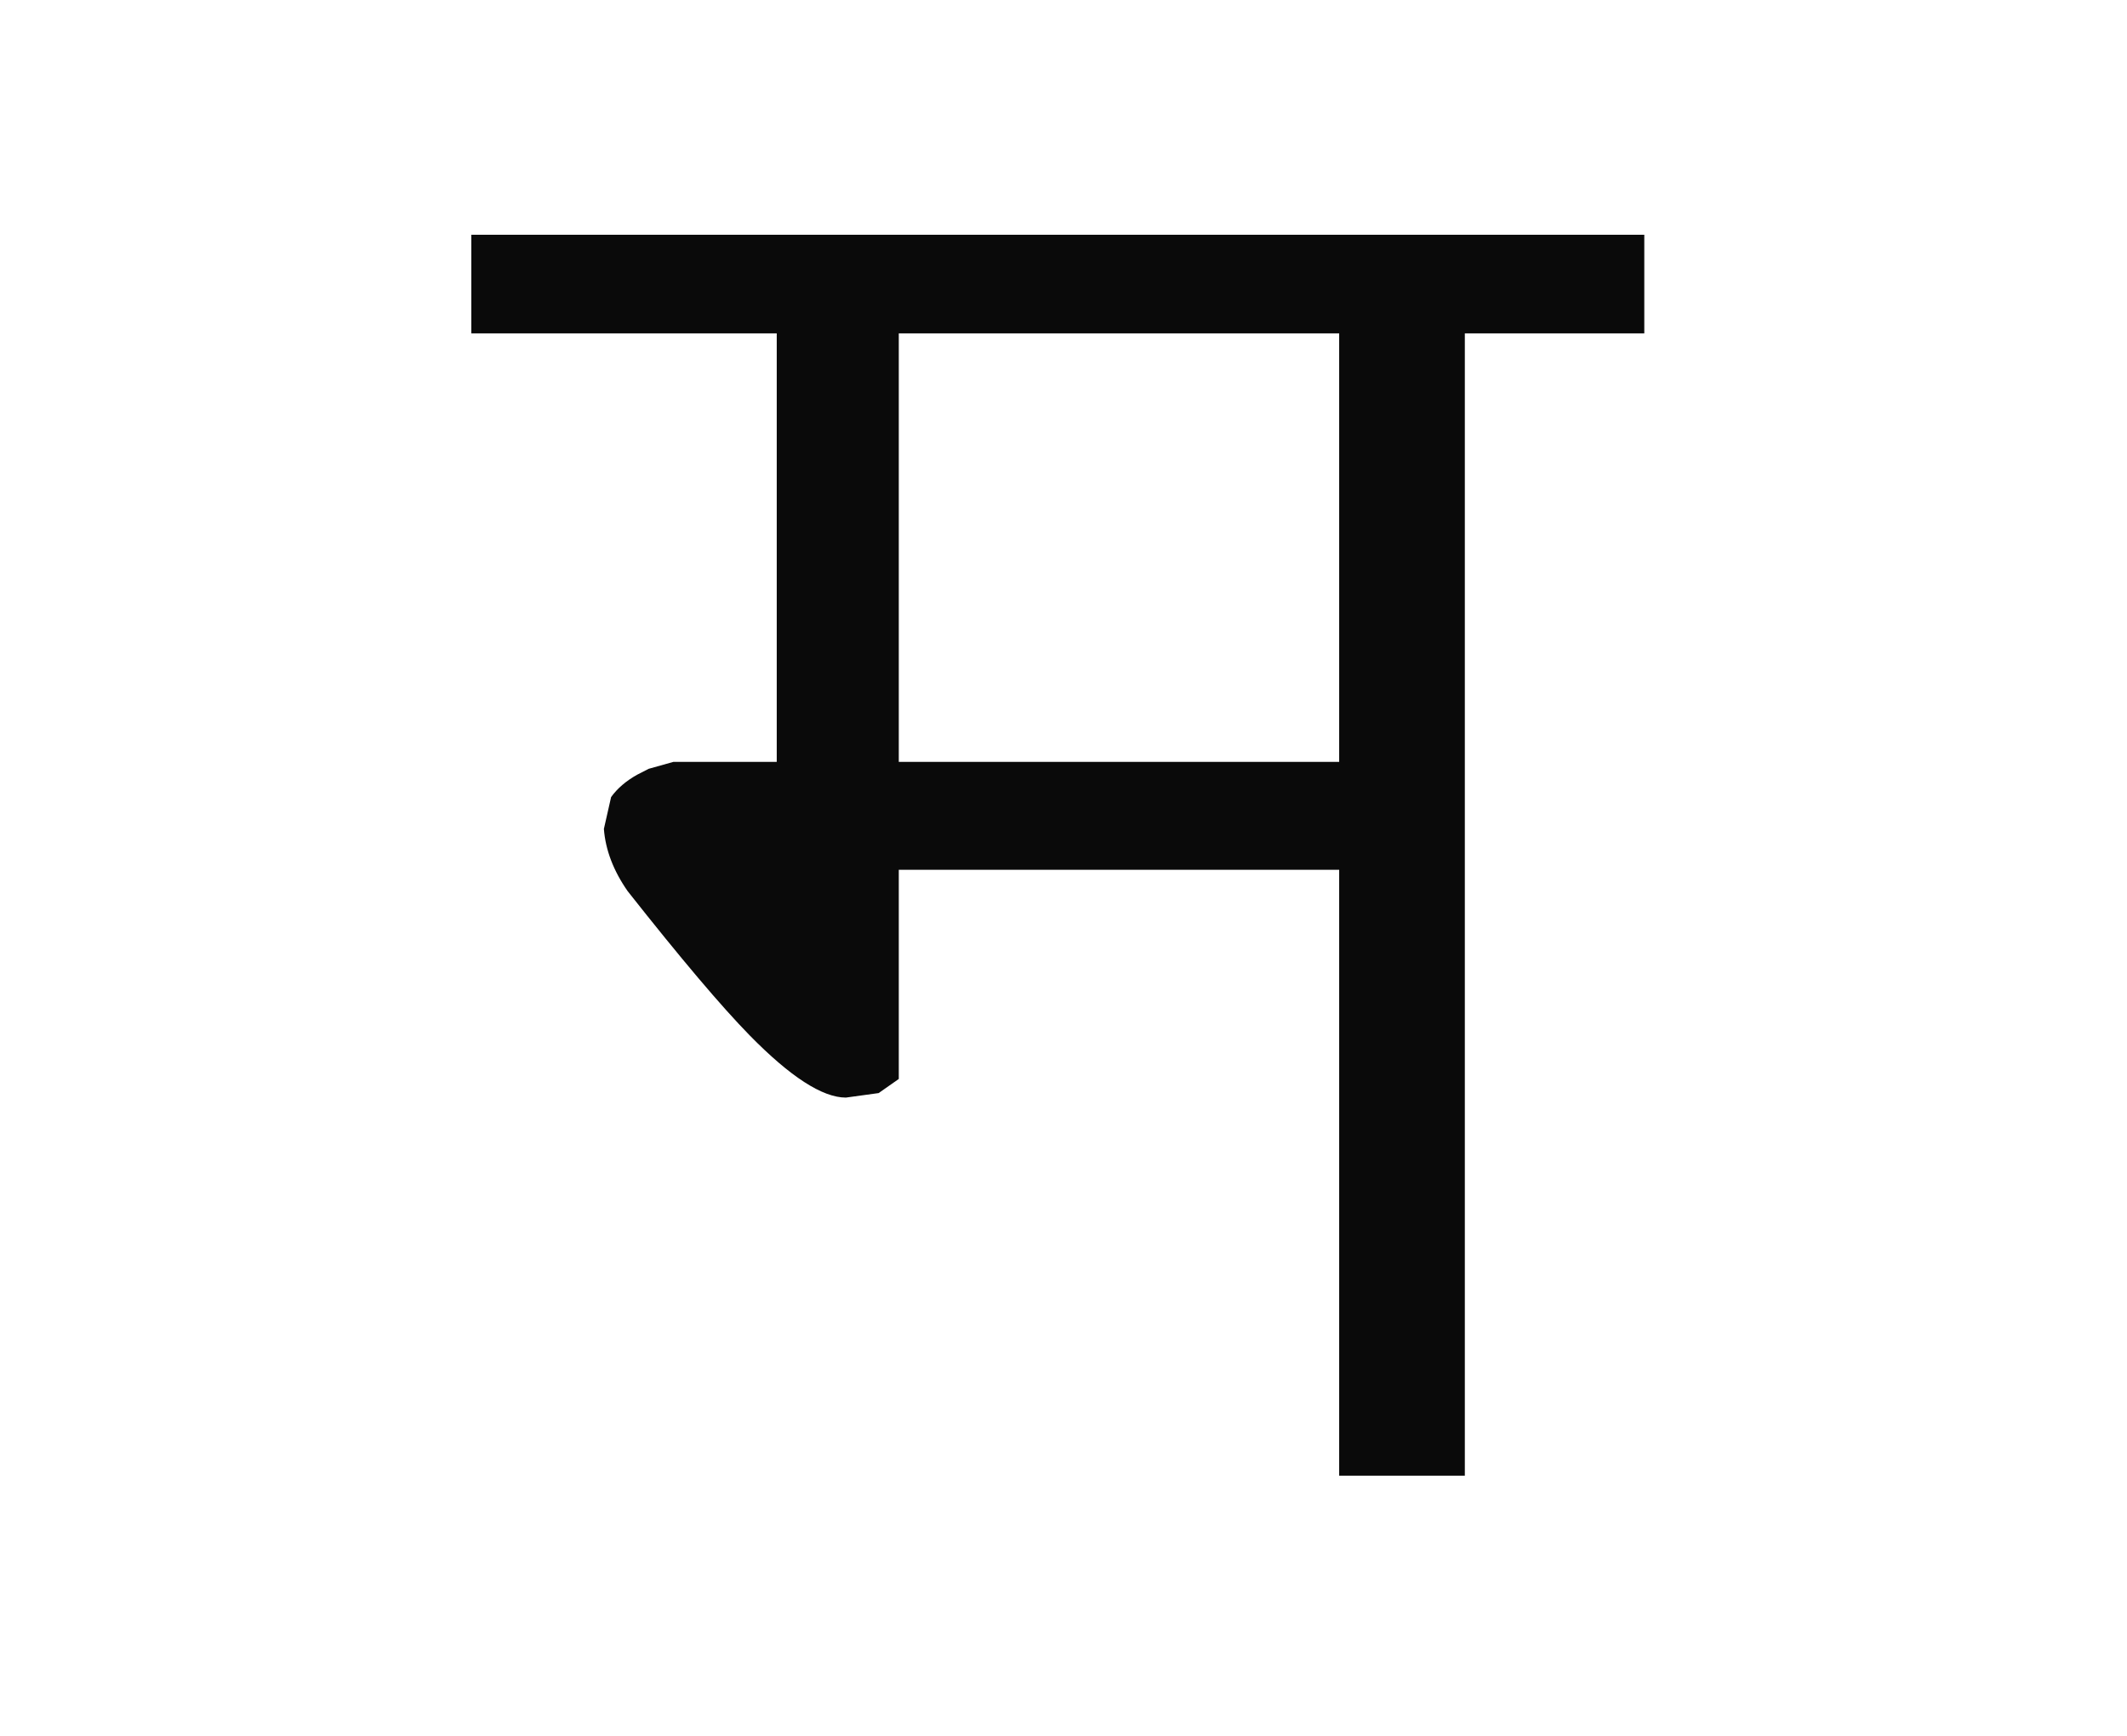
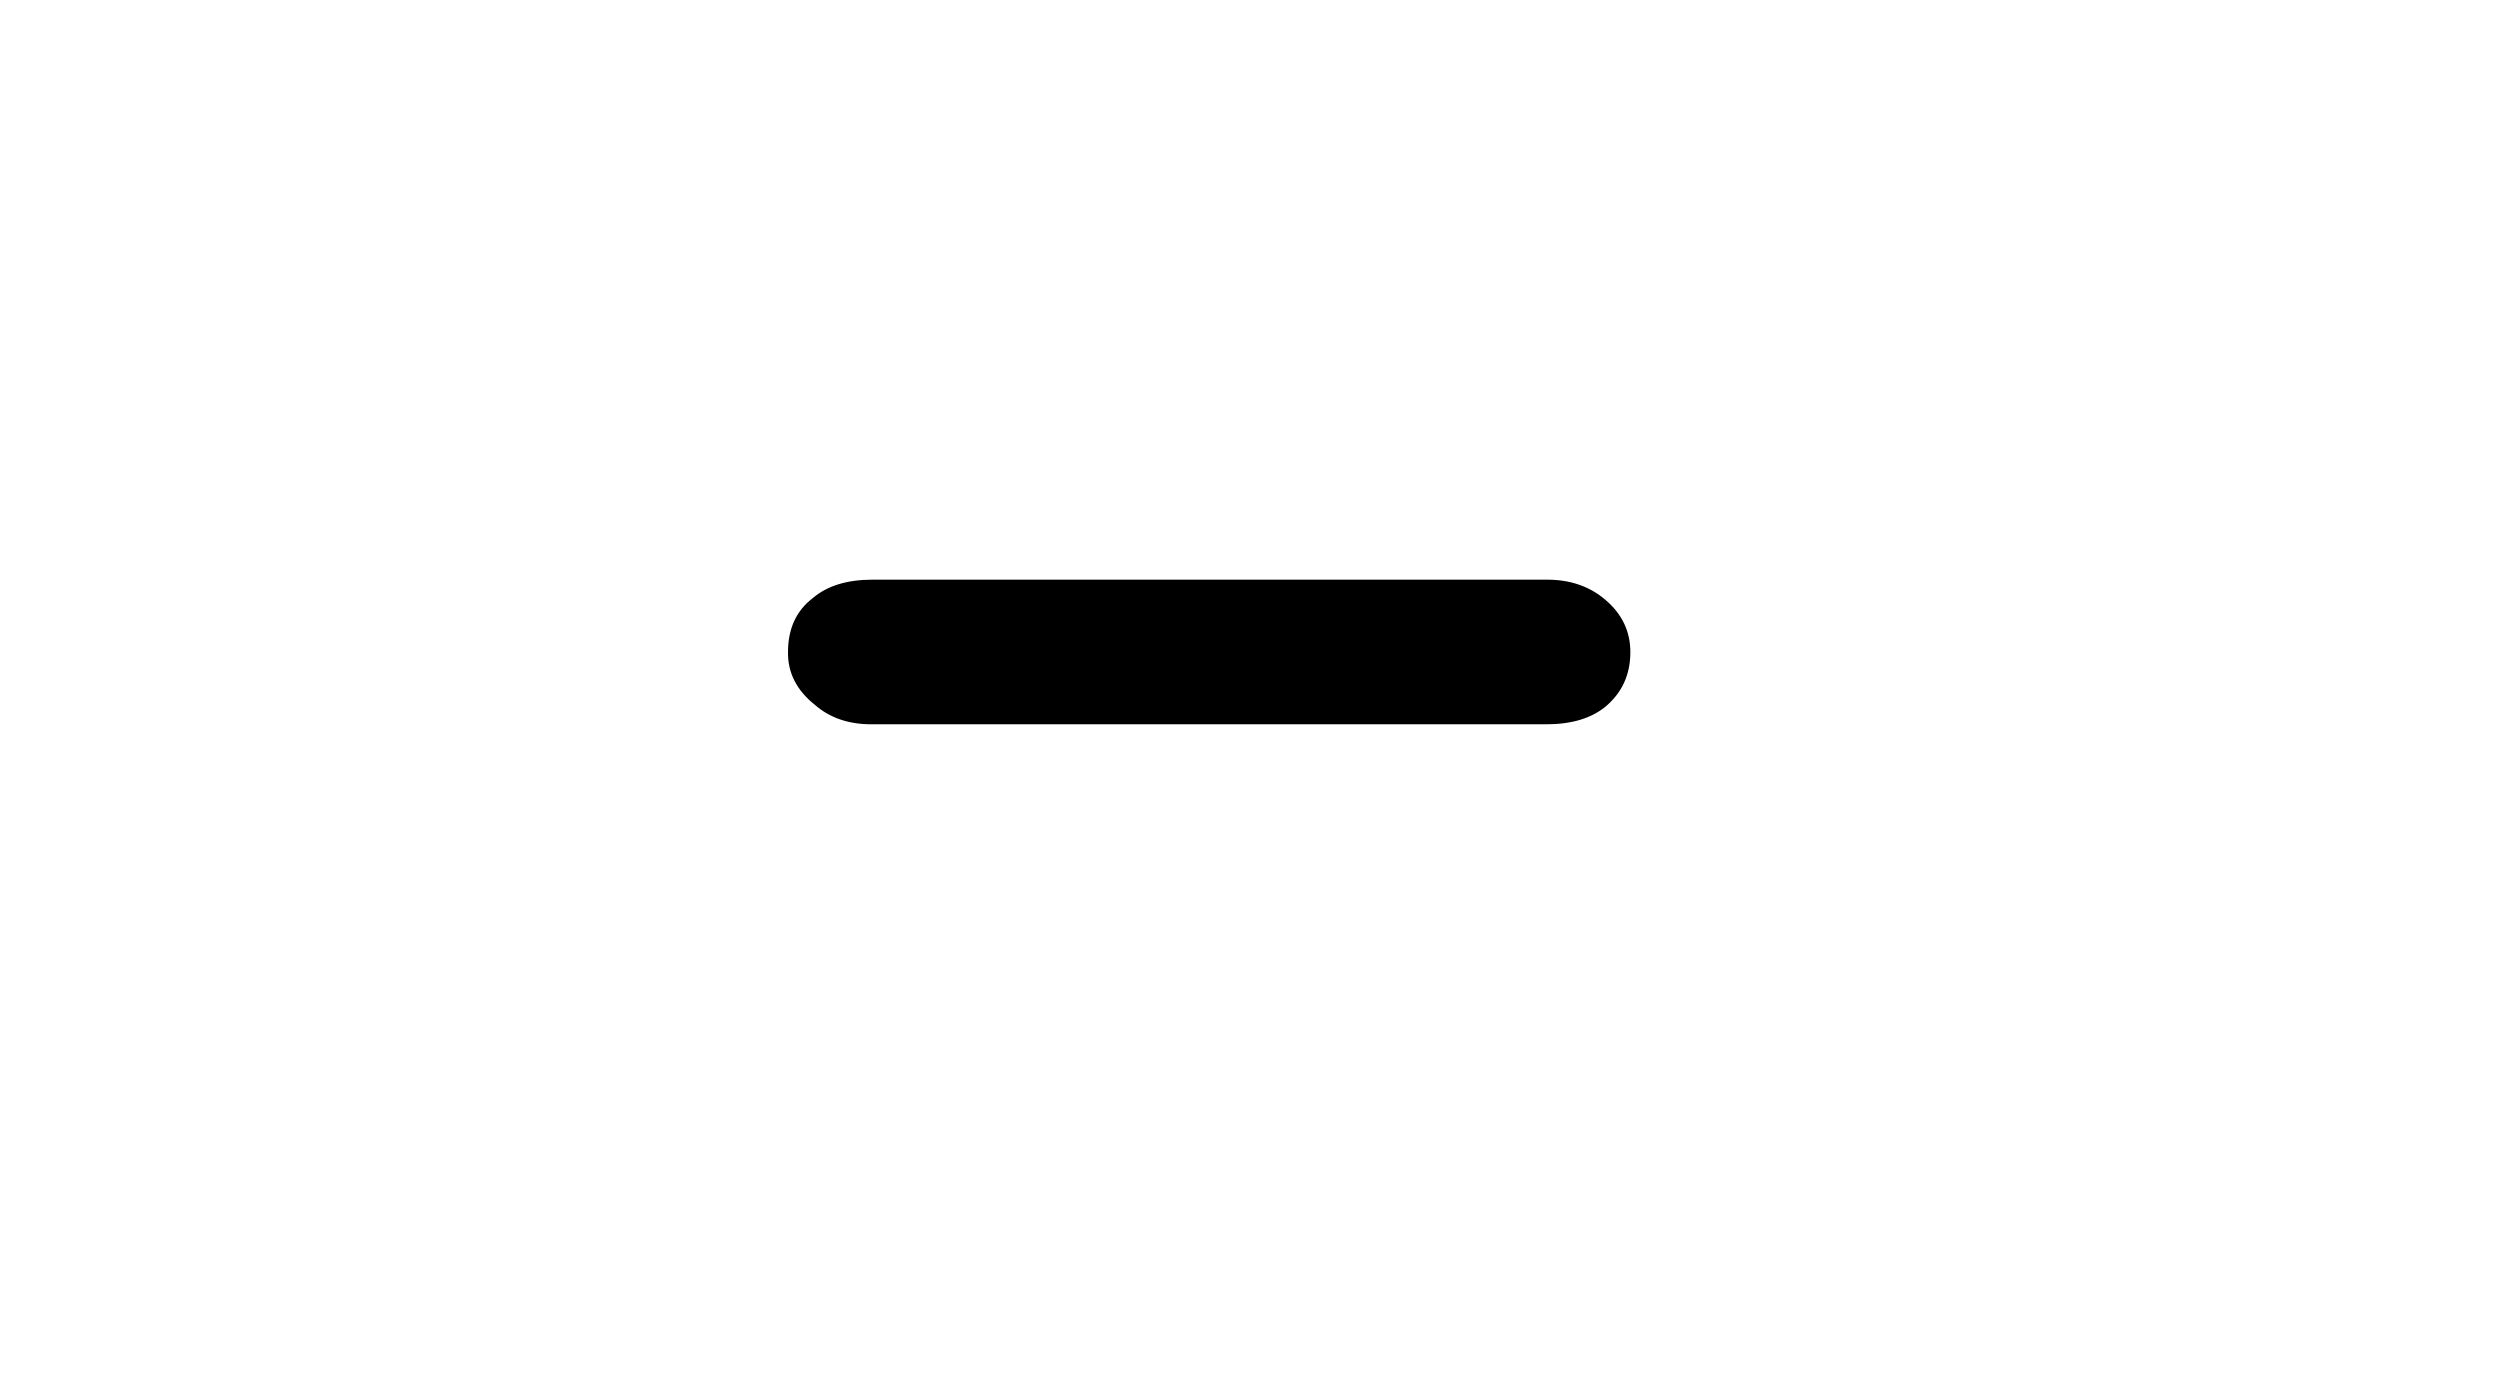
- <svg xmlns="http://www.w3.org/2000/svg" xmlns:xlink="http://www.w3.org/1999/xlink" version="1.1" preserveAspectRatio="none" x="0px" y="0px" width="686px" height="560px" viewBox="0 0 686 560">
+ <svg xmlns="http://www.w3.org/2000/svg" xmlns:xlink="http://www.w3.org/1999/xlink" version="1.1" preserveAspectRatio="none" x="0px" y="0px" width="325px" height="180px" viewBox="0 0 325 180">
  <defs>
-     <g id="Duplicate_Items_Folder_Symbol_4_copy_2_1_Layer0_0_FILL">
-       <path fill="#0A0A0A" stroke="none" d=" M 100.6 -79.45 L 100.6 -95.85 -94.5 -95.85 -94.5 -79.45 -43.7 -79.45 -43.7 -8.15 -60.9 -8.15 -65 -7 -66.95 -6 Q -69.7 -4.45 -71.25 -2.3 L -72.45 3 Q -72.05 8.25 -68.5 13.35 -55.25 30.15 -48.2 37.35 -38.05 47.7 -32.2 47.7 L -26.75 46.95 -23.4 44.6 -23.4 9.8 49.85 9.8 49.85 110.6 70.75 110.6 70.75 -79.45 100.6 -79.45 M 49.85 -79.45 L 49.85 -8.15 -23.4 -8.15 -23.4 -79.45 49.85 -79.45 Z" />
+     <g id="Symbol_4_copy_1_Layer0_0_FILL">
+       <path fill="#000000" stroke="none" d=" M 680.95 725.65 Q 677.9 723.05 673.4 723.05 L 585.95 723.05 Q 581 723.05 578.2 725.45 575 727.9 575 732.45 574.95 736.45 578.45 739.25 581.35 741.8 585.8 741.8 L 673.3 741.8 Q 678.25 741.8 681.05 739.45 684.2 736.75 684.2 732.45 684.2 728.4 680.95 725.65 Z" />
    </g>
  </defs>
-   <g transform="matrix( 1.939041, 0, 0, 1.939041, 335.25,261.6) ">
-     <g transform="matrix( 1, 0, 0, 1, 0,0) ">
-       <use xlink:href="#Duplicate_Items_Folder_Symbol_4_copy_2_1_Layer0_0_FILL" />
+   <g transform="matrix( 0.7199707, 0, 0, 0.7199707, 157.2,84.75) ">
+     <g transform="matrix( 1.392853, 0, 0, 1.392853, -876.95,-1020.15) ">
+       <use xlink:href="#Symbol_4_copy_1_Layer0_0_FILL" />
    </g>
  </g>
</svg>
